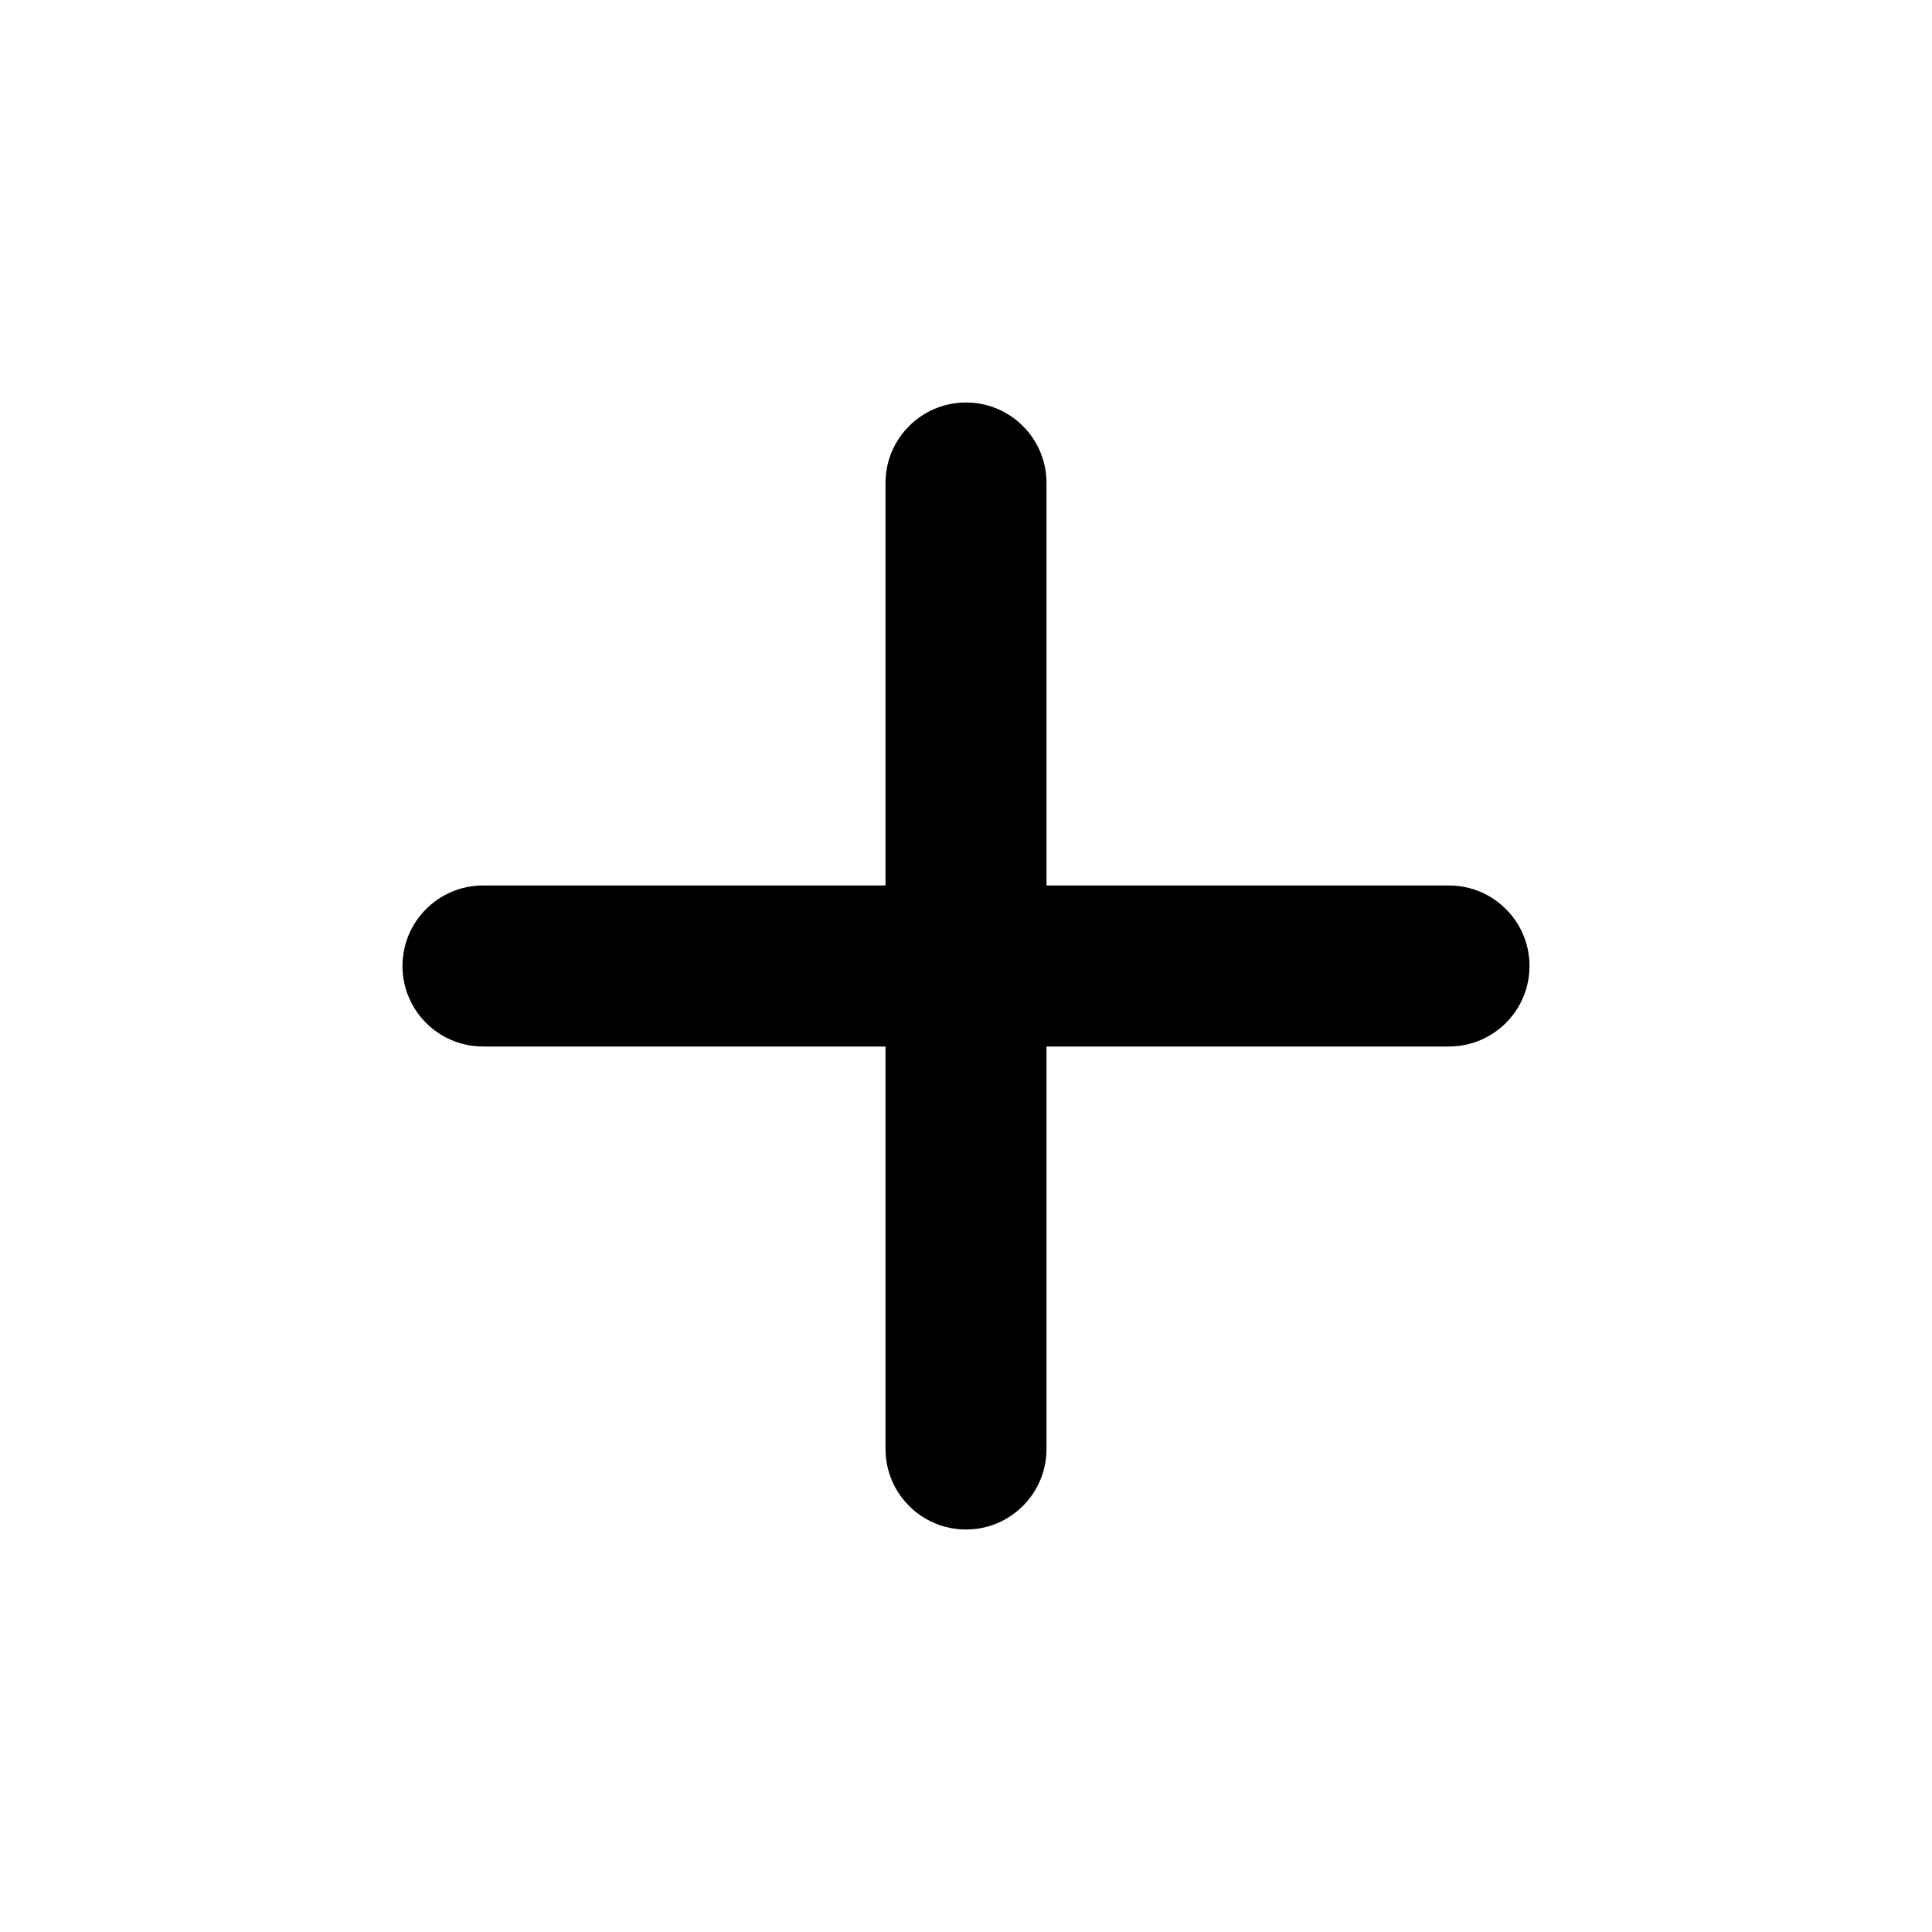
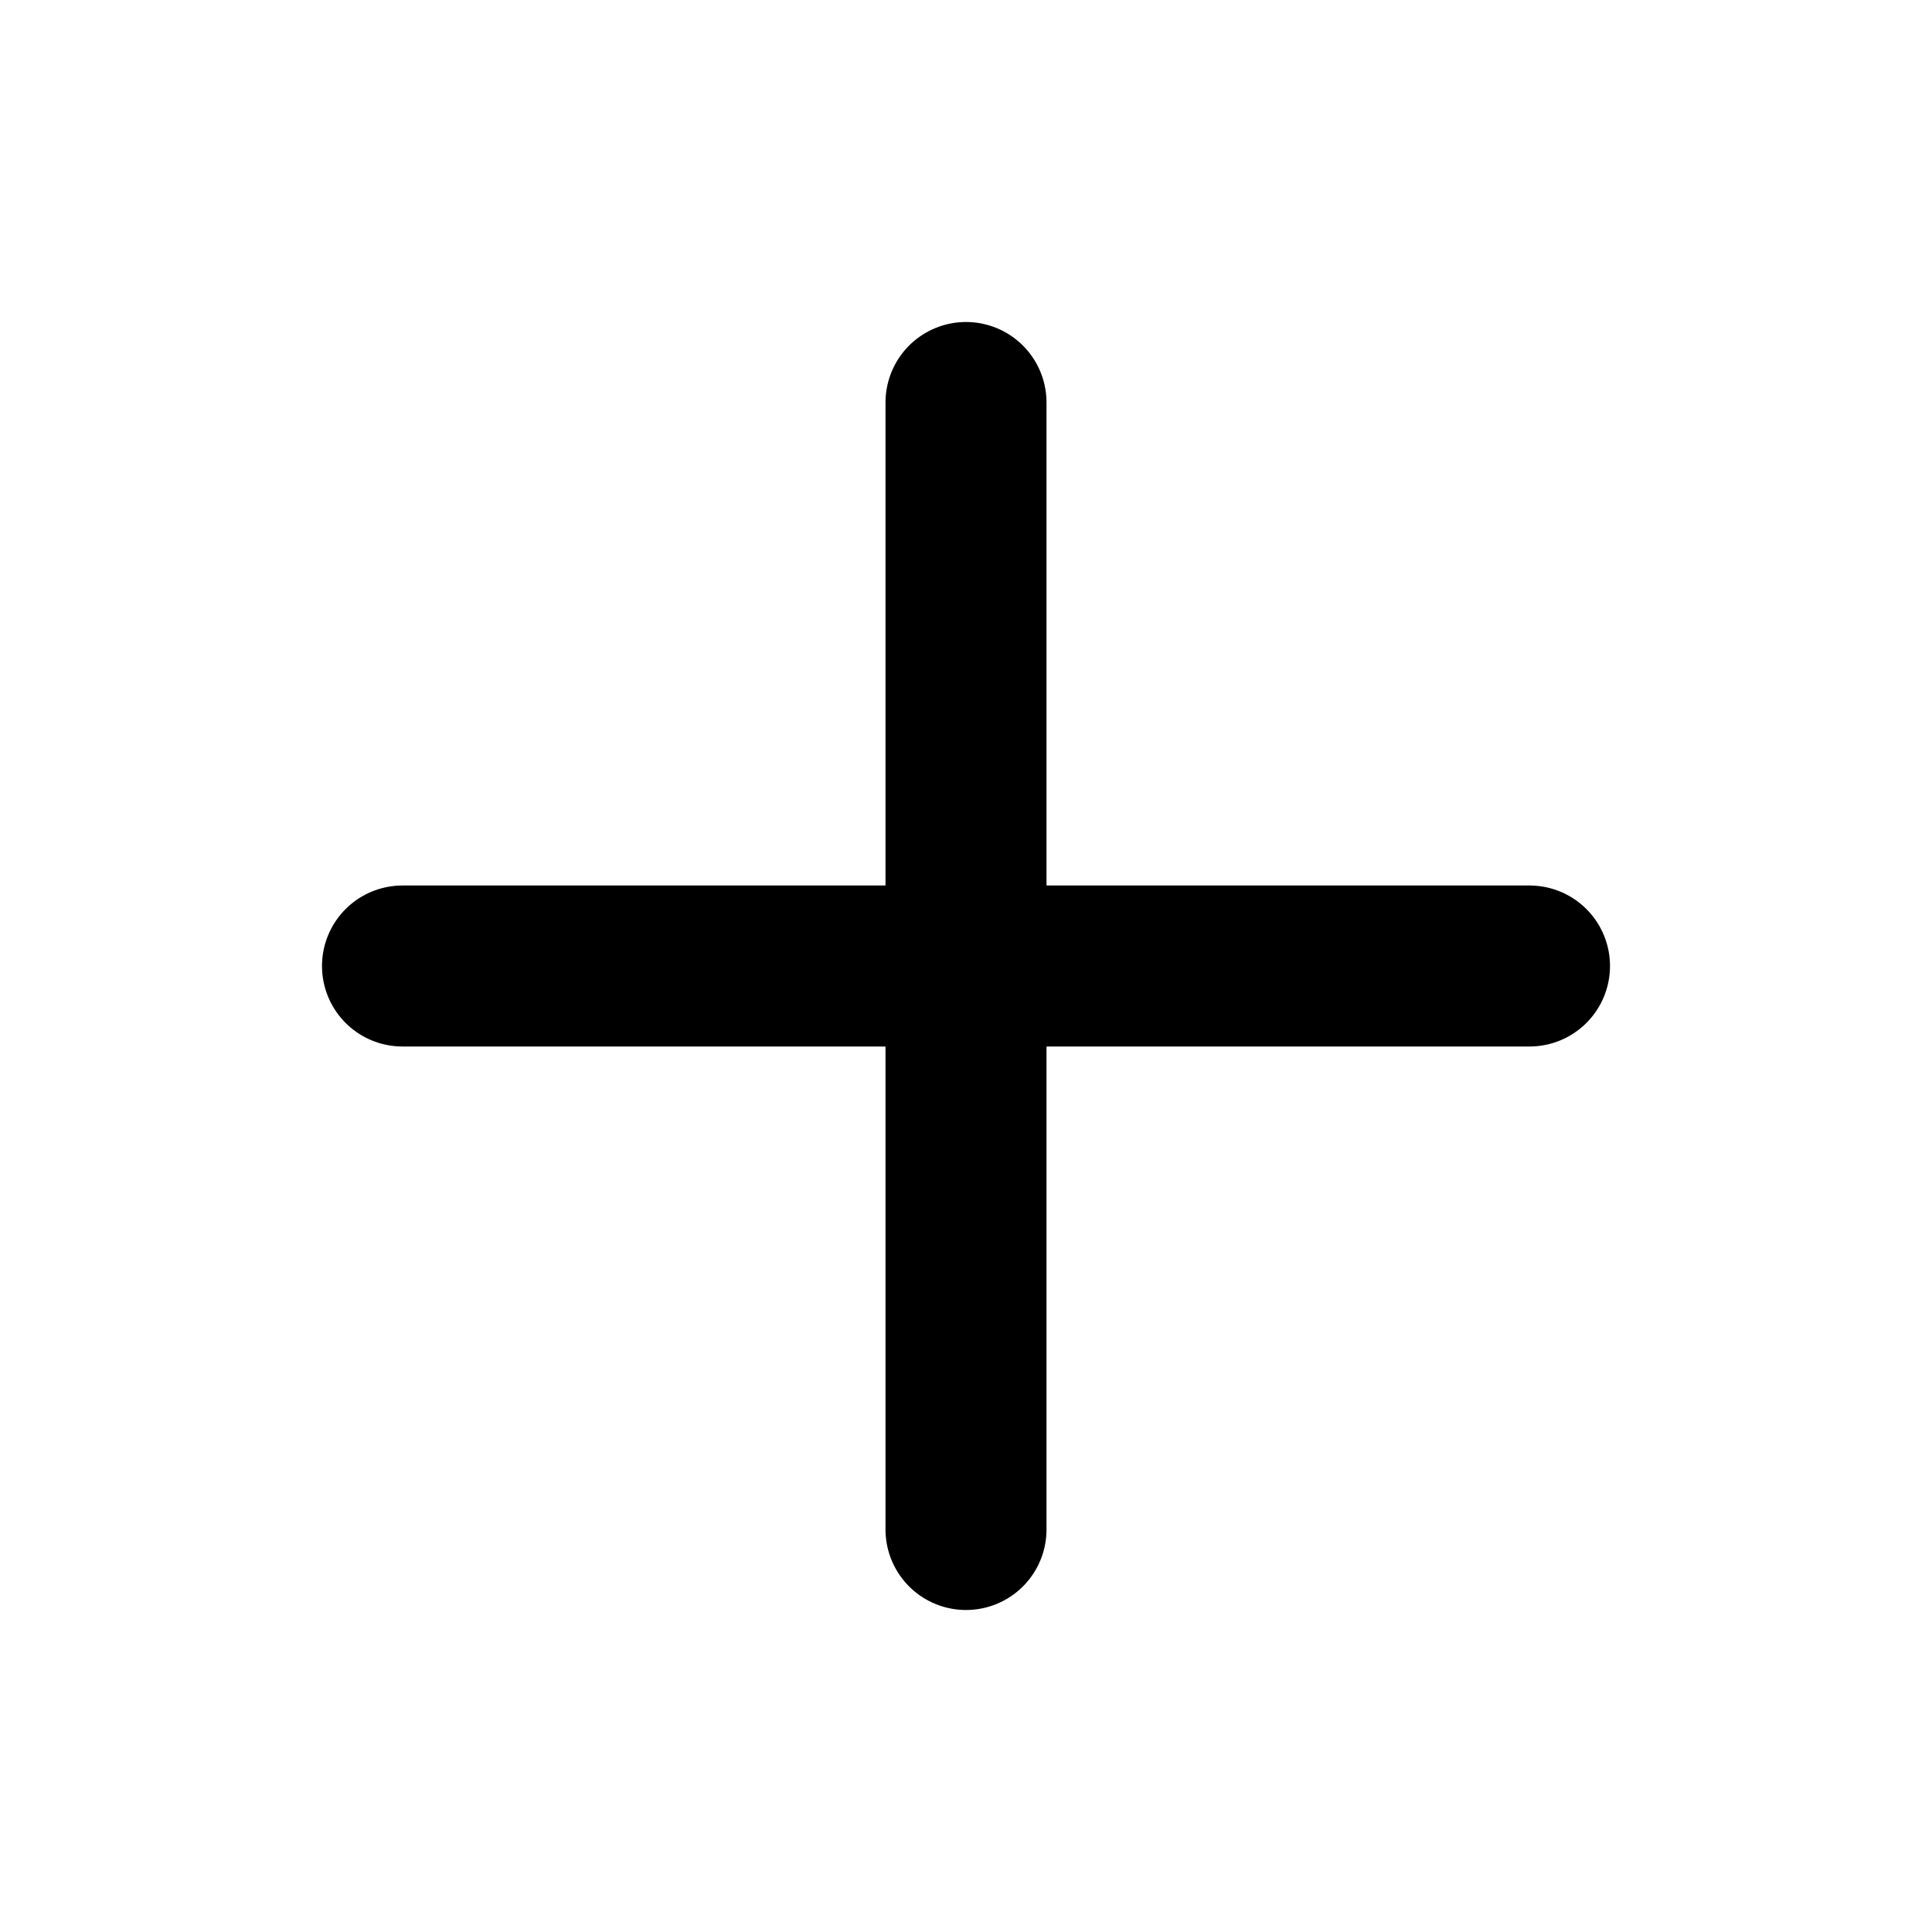
- <svg xmlns="http://www.w3.org/2000/svg" width="24" height="24" viewBox="0 0 24 24" fill="none">
-   <rect x="11" y="5" width="2" height="14" rx="1" fill="black" />
-   <rect x="19" y="11" width="2" height="14" rx="1" transform="rotate(90 19 11)" fill="black" />
+ <svg xmlns="http://www.w3.org/2000/svg" width="24" height="24" viewBox="0 0 24 24" fill="none" stroke="currentColor" stroke-width="2" stroke-linecap="round" stroke-linejoin="round">
+   <path d="M12 5v14" />
+   <path d="M5 12h14" />
</svg>
